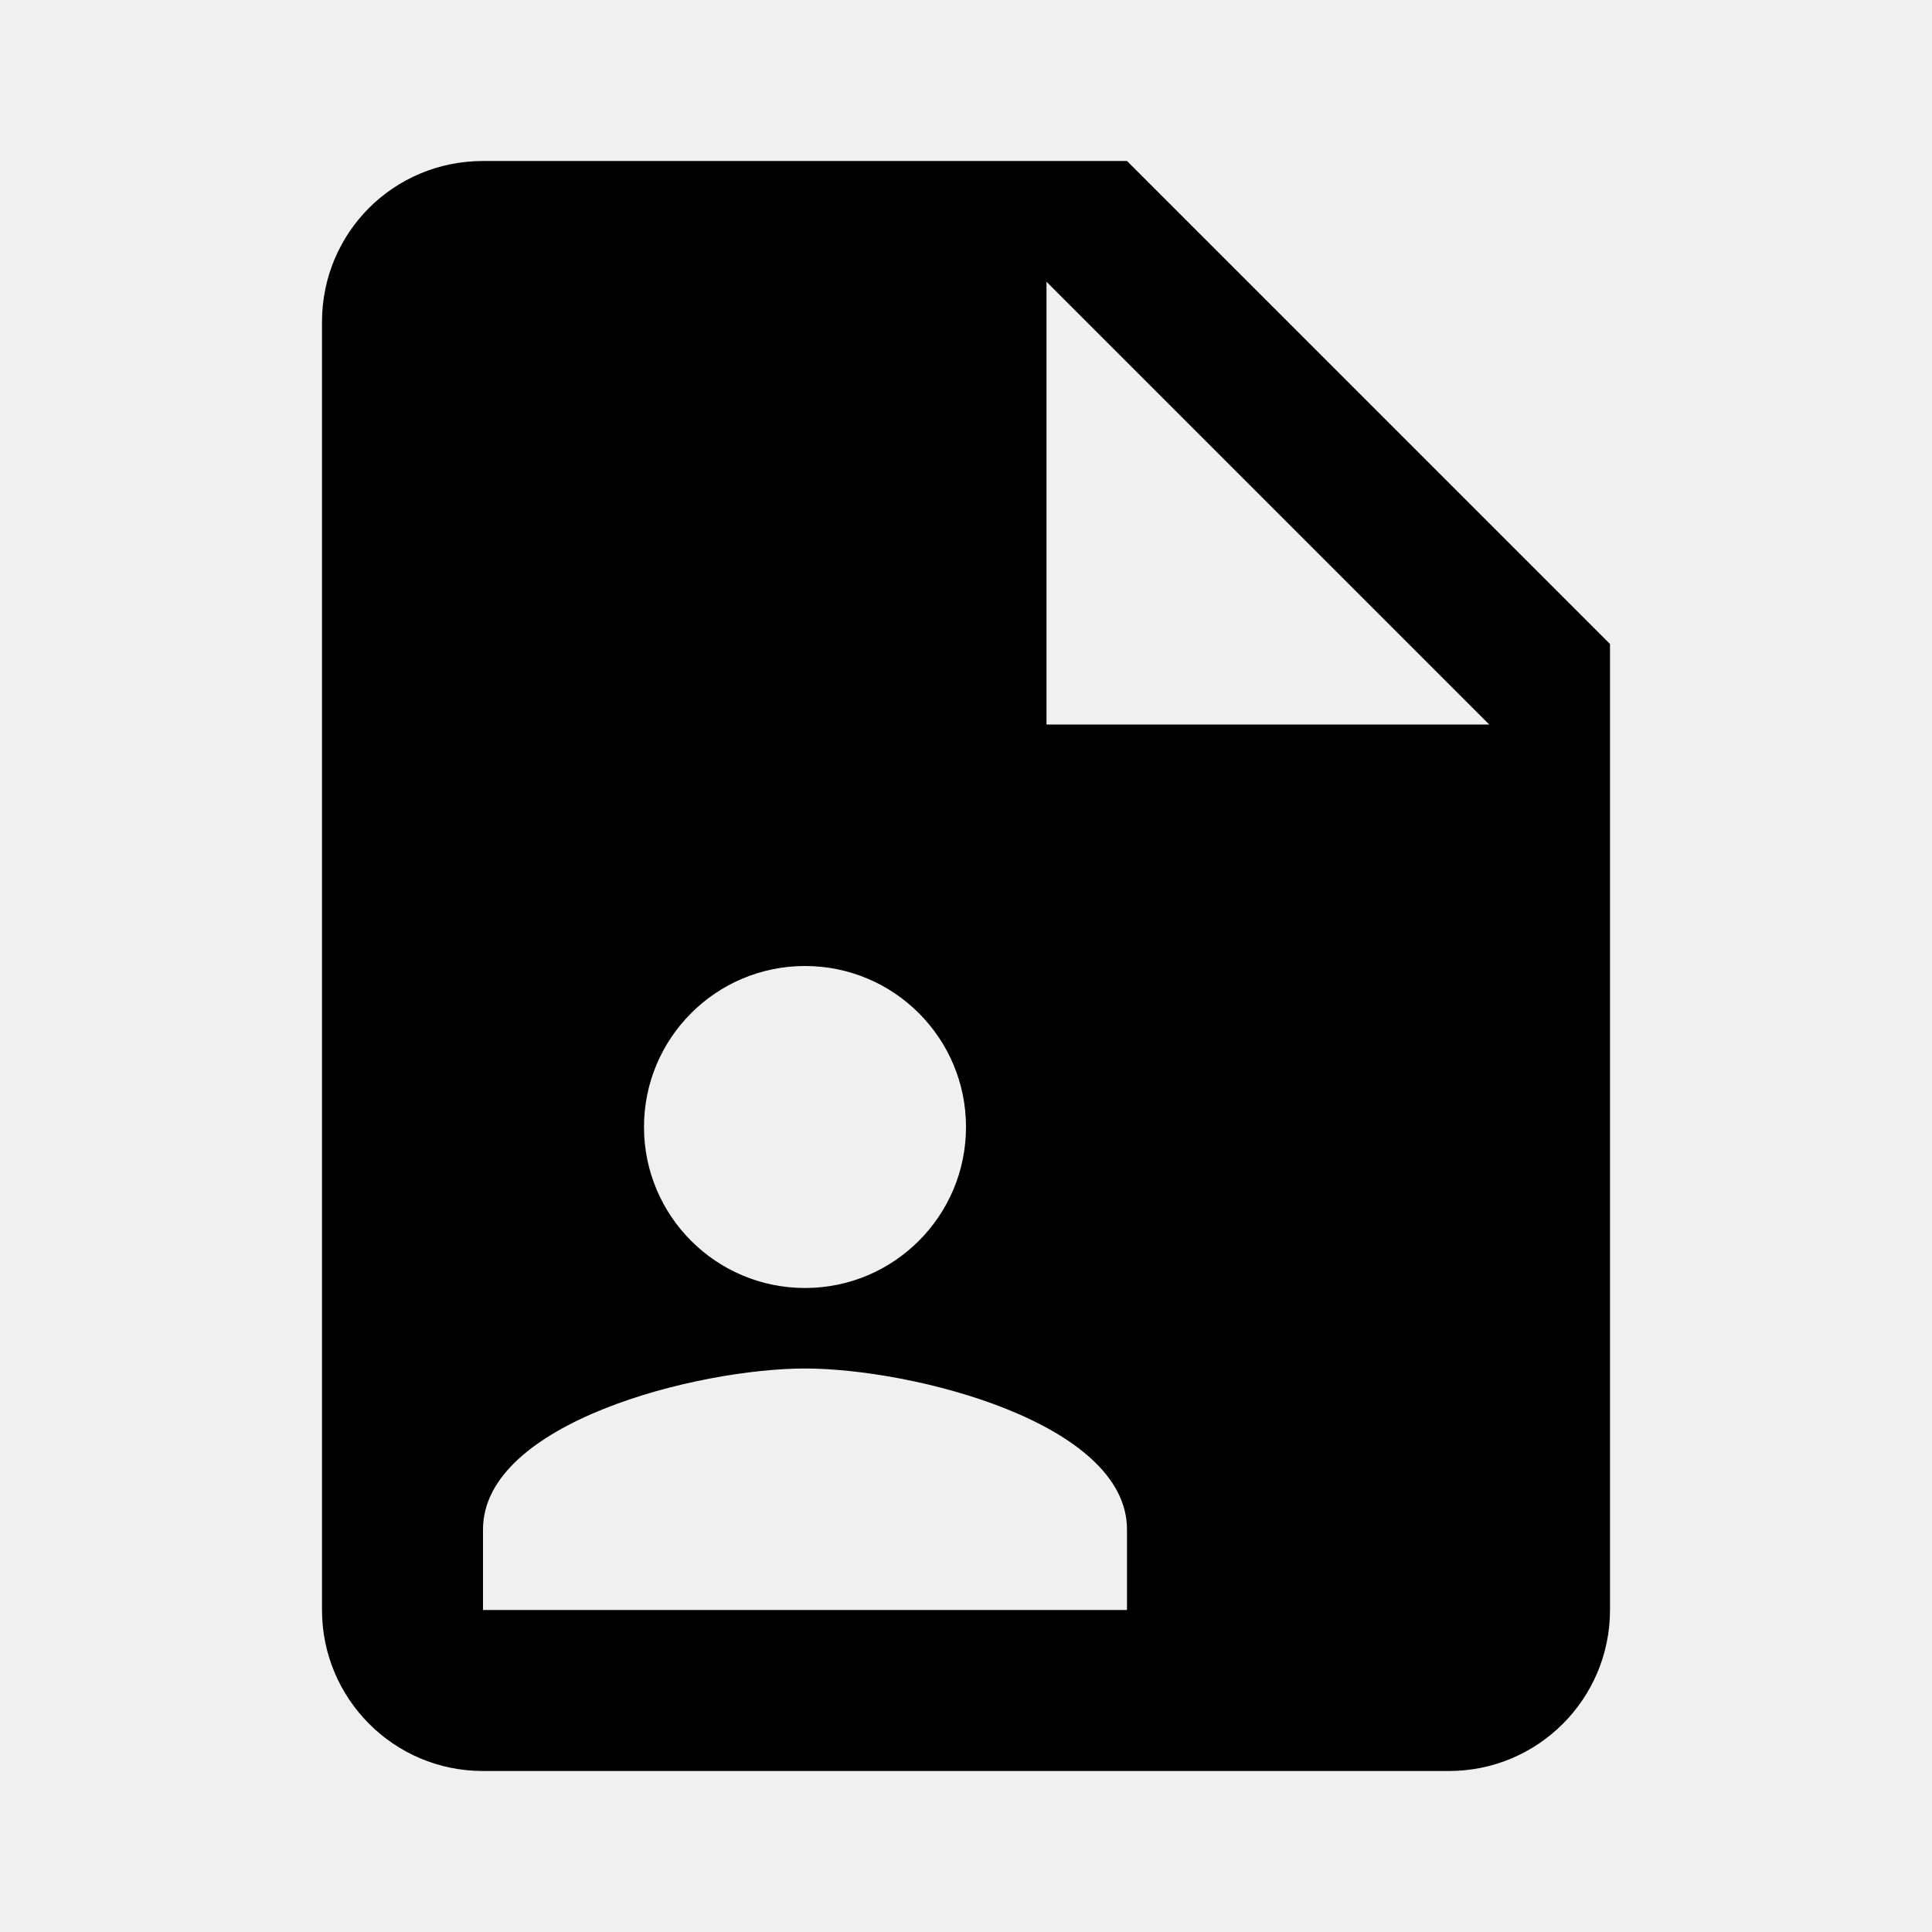
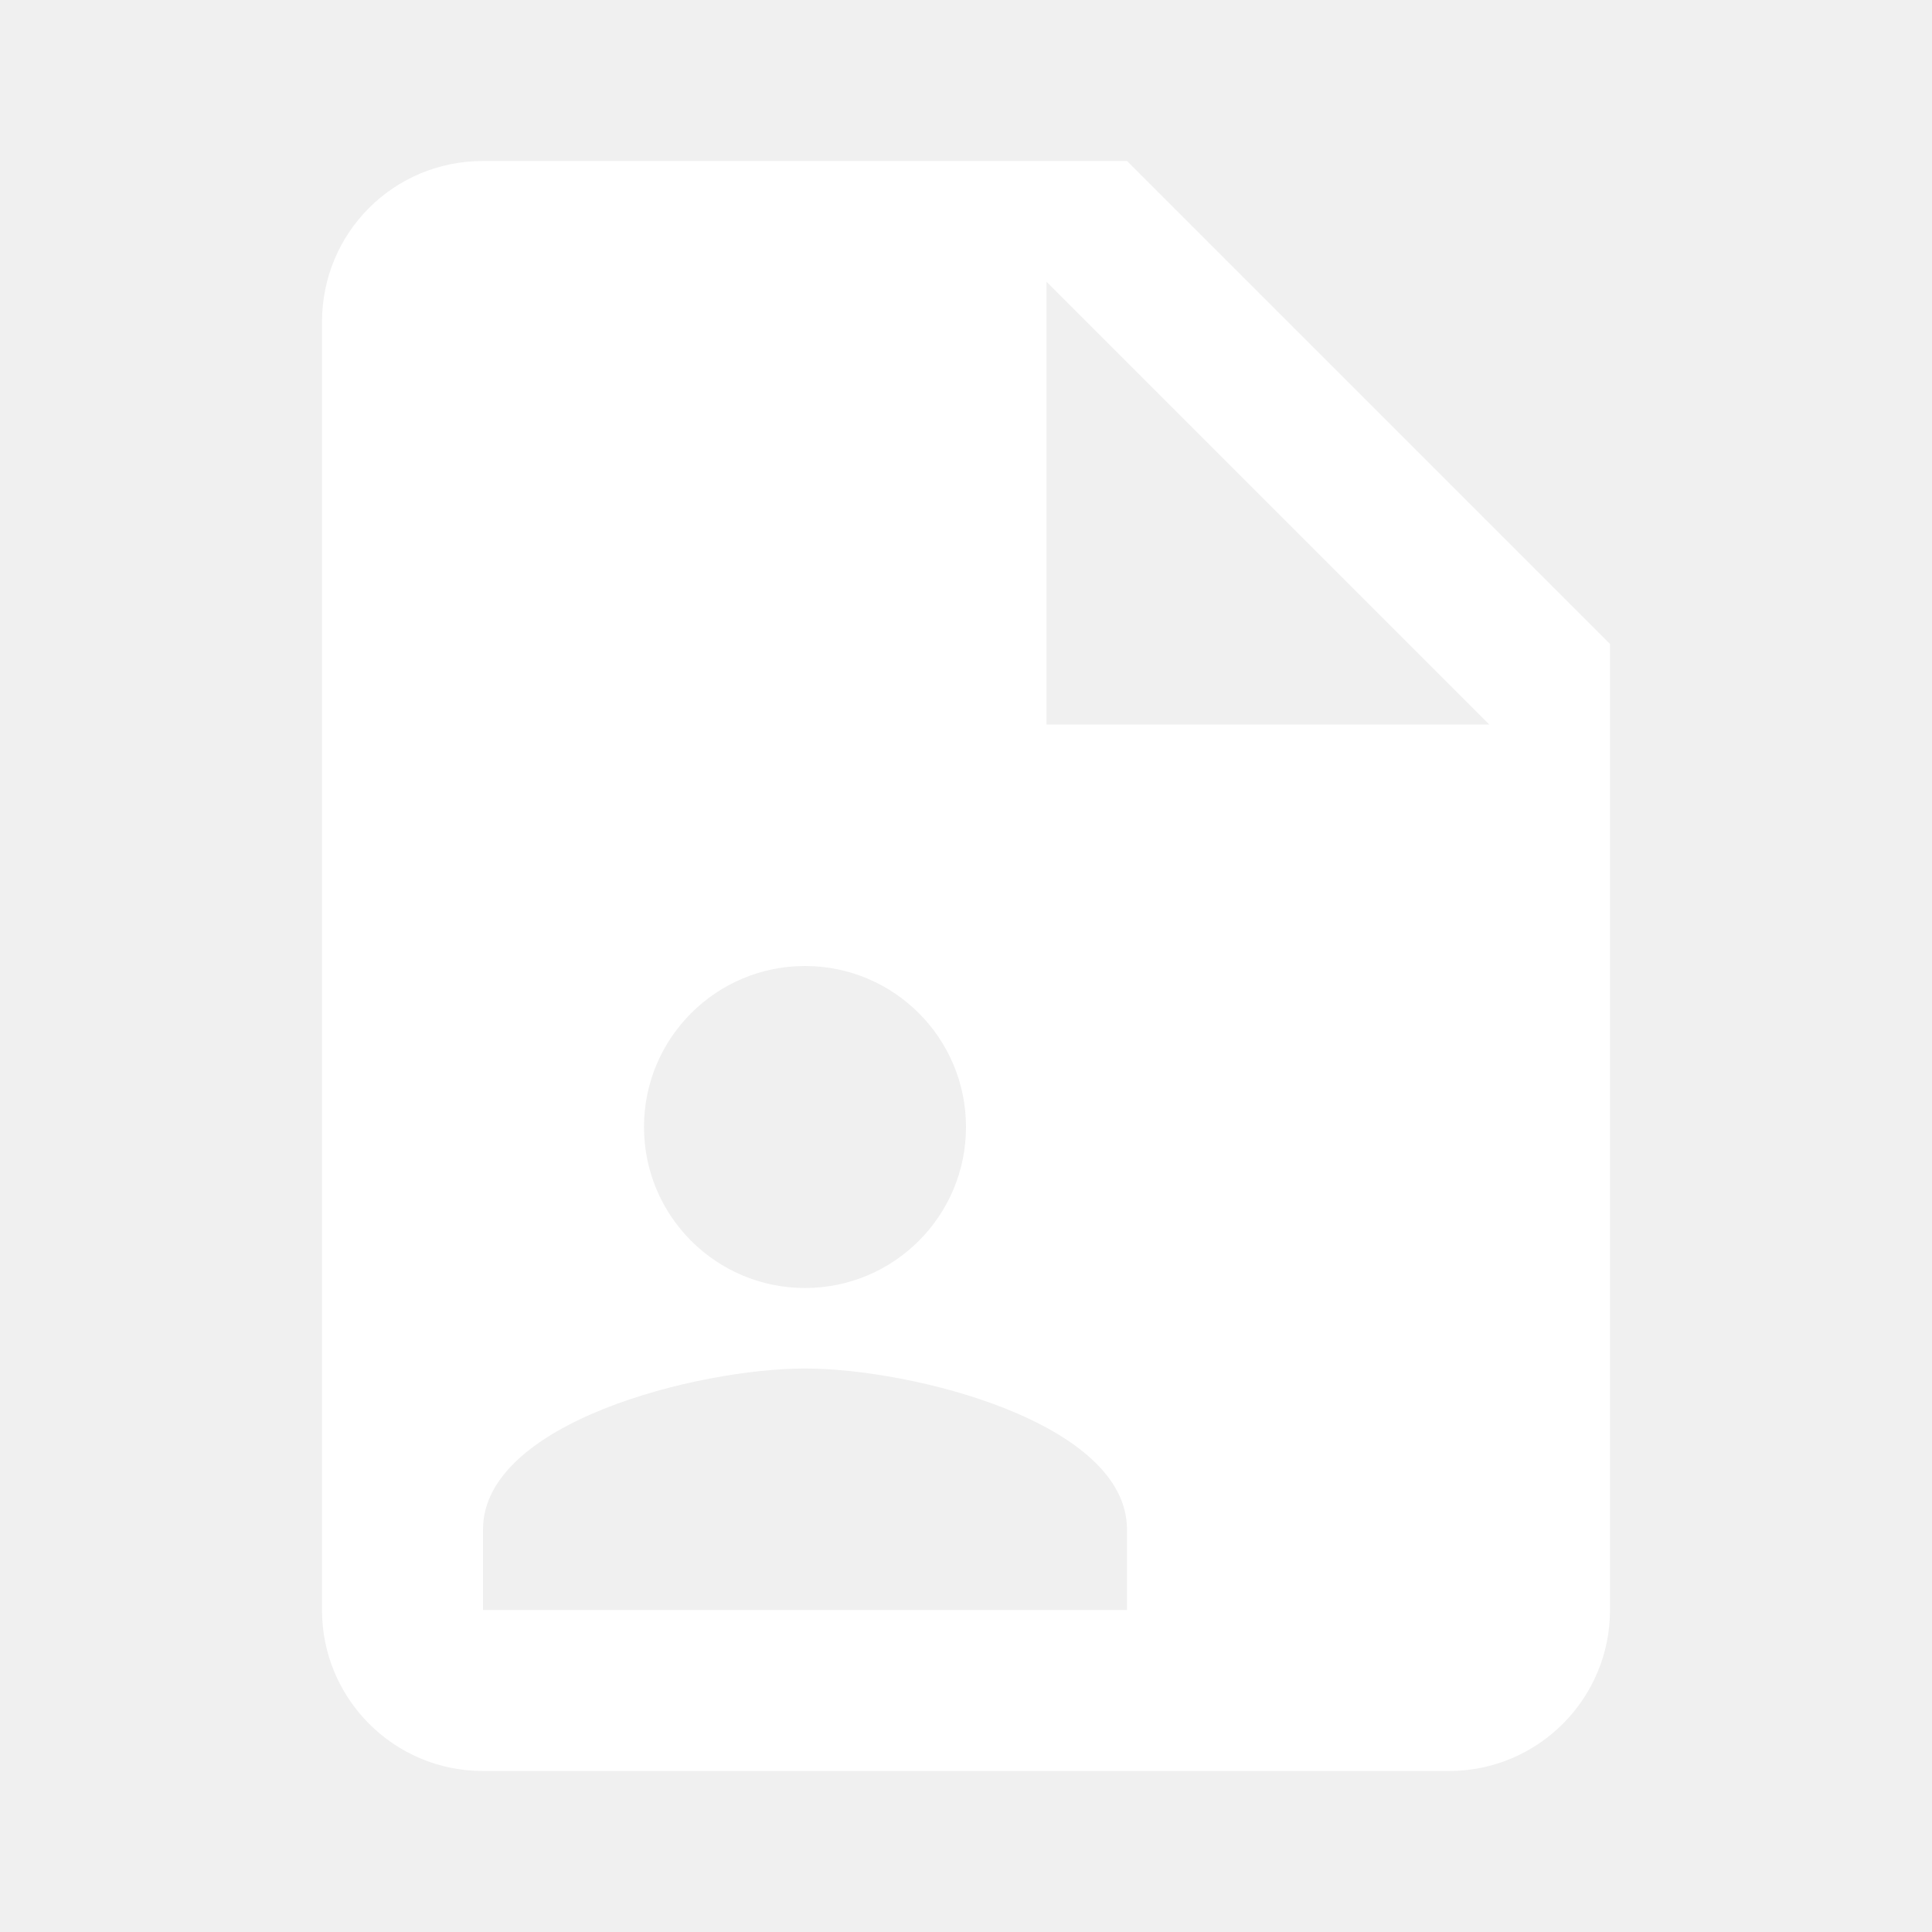
<svg xmlns="http://www.w3.org/2000/svg" viewBox="0 0 24 24">
-   <path d="M13,9H18.5L13,3.5V9M6,2H14L20,8V20A2,2 0 0,1 18,22H6C4.89,22 4,21.1 4,20V4C4,2.89 4.89,2 6,2M14,20V19C14,17.67 11.33,17 10,17C8.67,17 6,17.67 6,19V20H14M10,12A2,2 0 0,0 8,14A2,2 0 0,0 10,16A2,2 0 0,0 12,14A2,2 0 0,0 10,12Z" />
+   <path fill="#FFF" d="M13,9H18.5L13,3.5V9M6,2H14L20,8V20A2,2 0 0,1 18,22H6C4.89,22 4,21.1 4,20V4C4,2.89 4.89,2 6,2M14,20V19C14,17.67 11.33,17 10,17C8.67,17 6,17.67 6,19V20H14M10,12A2,2 0 0,0 8,14A2,2 0 0,0 10,16A2,2 0 0,0 12,14A2,2 0 0,0 10,12Z" />
</svg>
